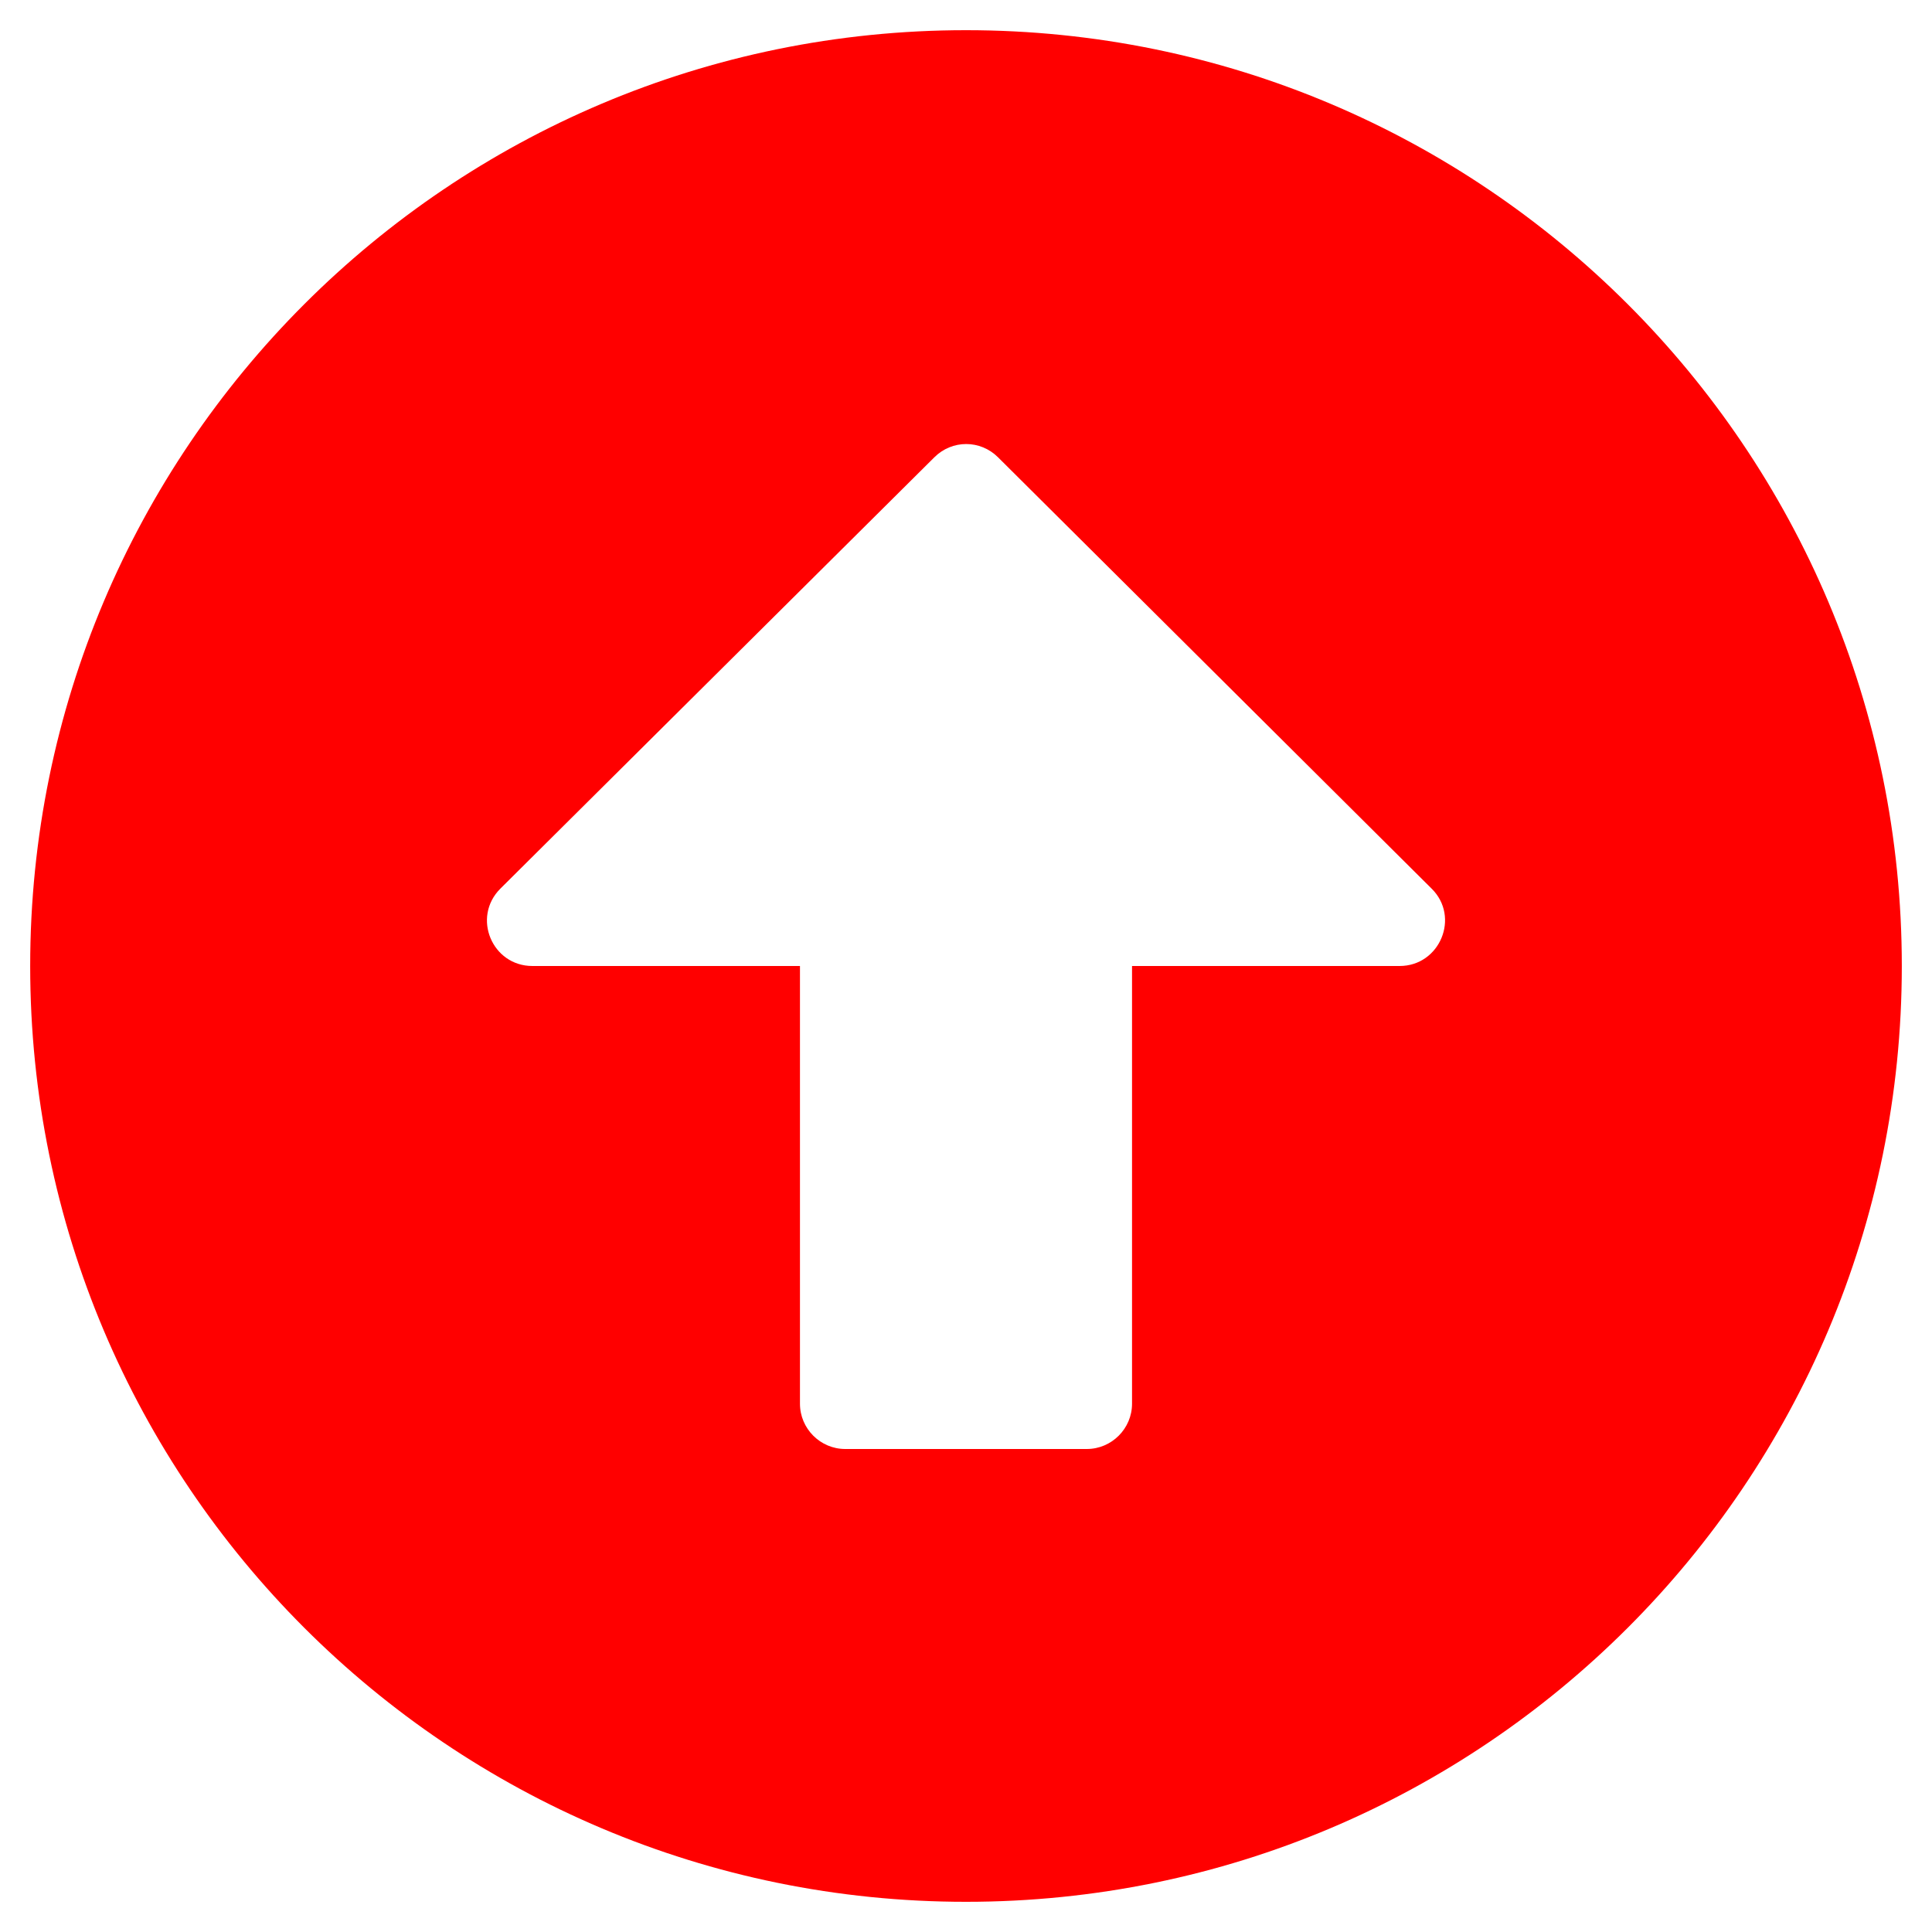
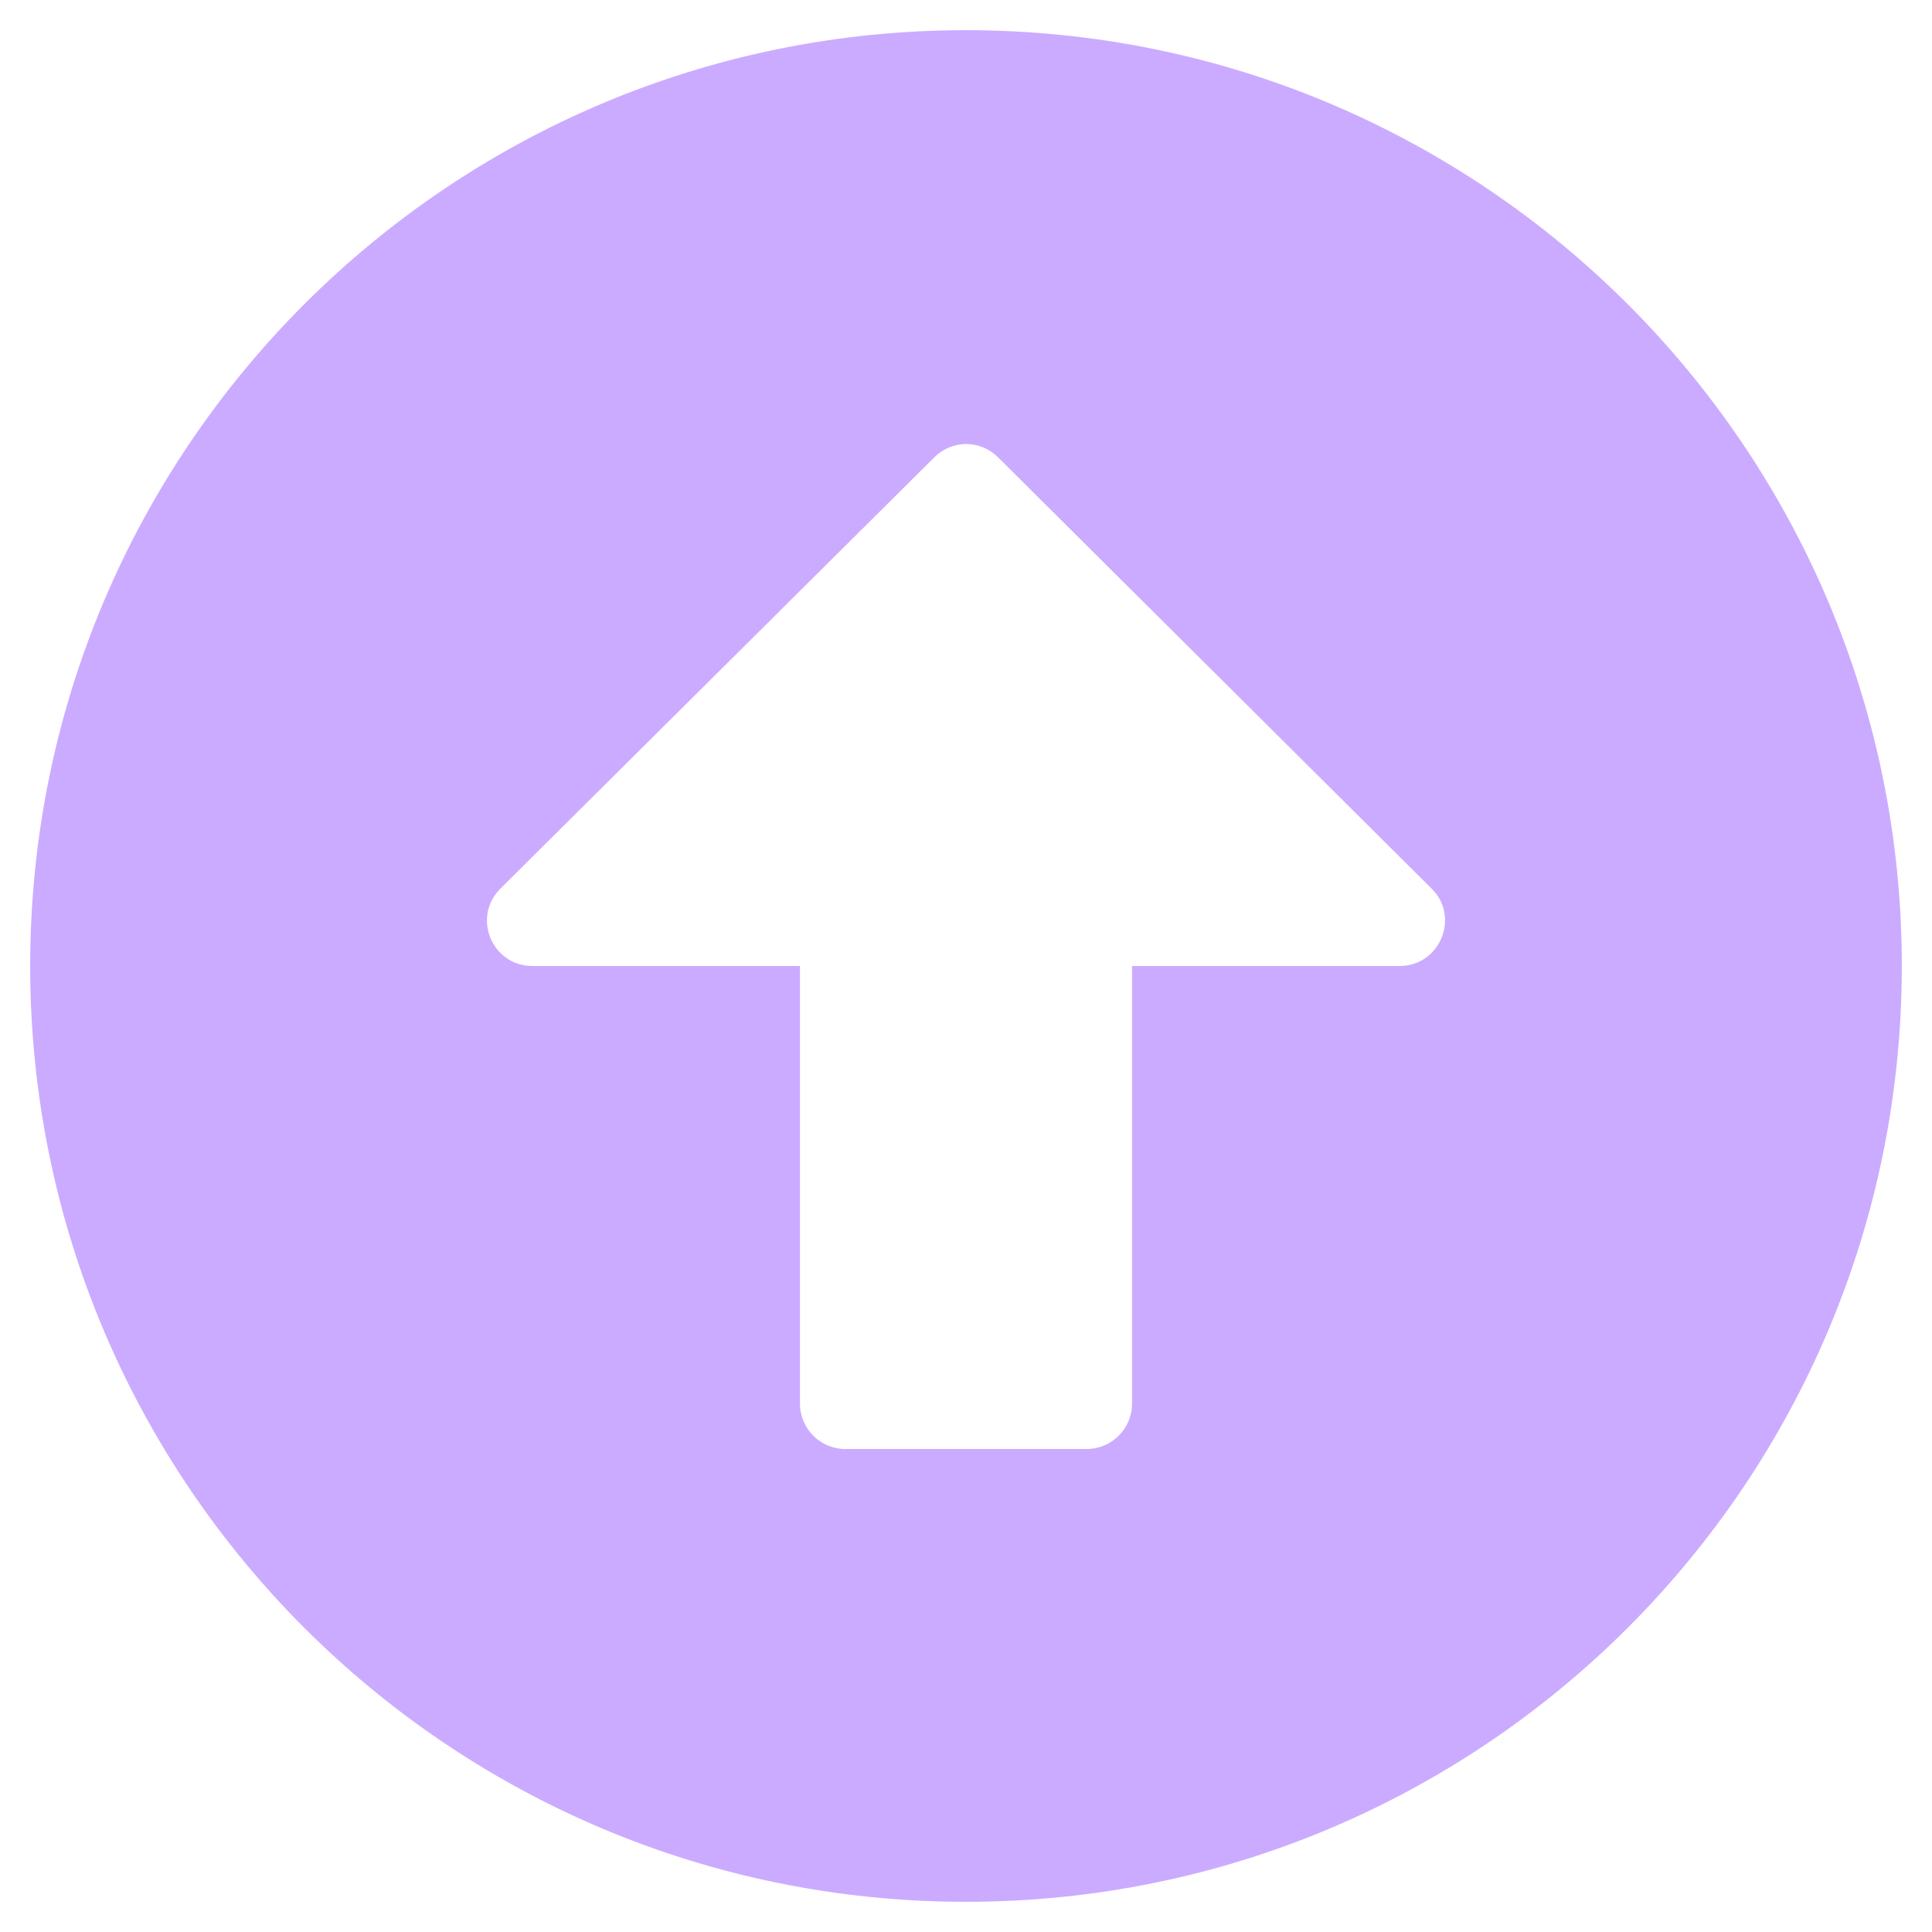
<svg xmlns="http://www.w3.org/2000/svg" aria-hidden="true" focusable="false" data-prefix="fas" data-icon="arrow-alt-circle-up" class="svg-inline--fa fa-arrow-alt-circle-up fa-w-16" role="img" viewBox="0 0 512 512">
-   <path fill="red" d="M8 256C8 119 119 8 256 8s248 111 248 248-111 248-248 248S8 393 8 256zm292 116V256h70.9c10.7 0 16.1-13 8.5-20.5L264.5 121.2c-4.7-4.7-12.2-4.7-16.9 0l-115 114.3c-7.6 7.6-2.2 20.5 8.5 20.5H212v116c0 6.6 5.4 12 12 12h64c6.6 0 12-5.4 12-12z" />
+   <path fill="#CBABFF" d="M8 256C8 119 119 8 256 8s248 111 248 248-111 248-248 248S8 393 8 256zm292 116V256h70.9c10.7 0 16.1-13 8.5-20.5L264.5 121.2c-4.7-4.7-12.2-4.7-16.9 0l-115 114.3c-7.6 7.6-2.2 20.5 8.5 20.5H212v116c0 6.6 5.4 12 12 12h64c6.6 0 12-5.4 12-12z" />
</svg>
